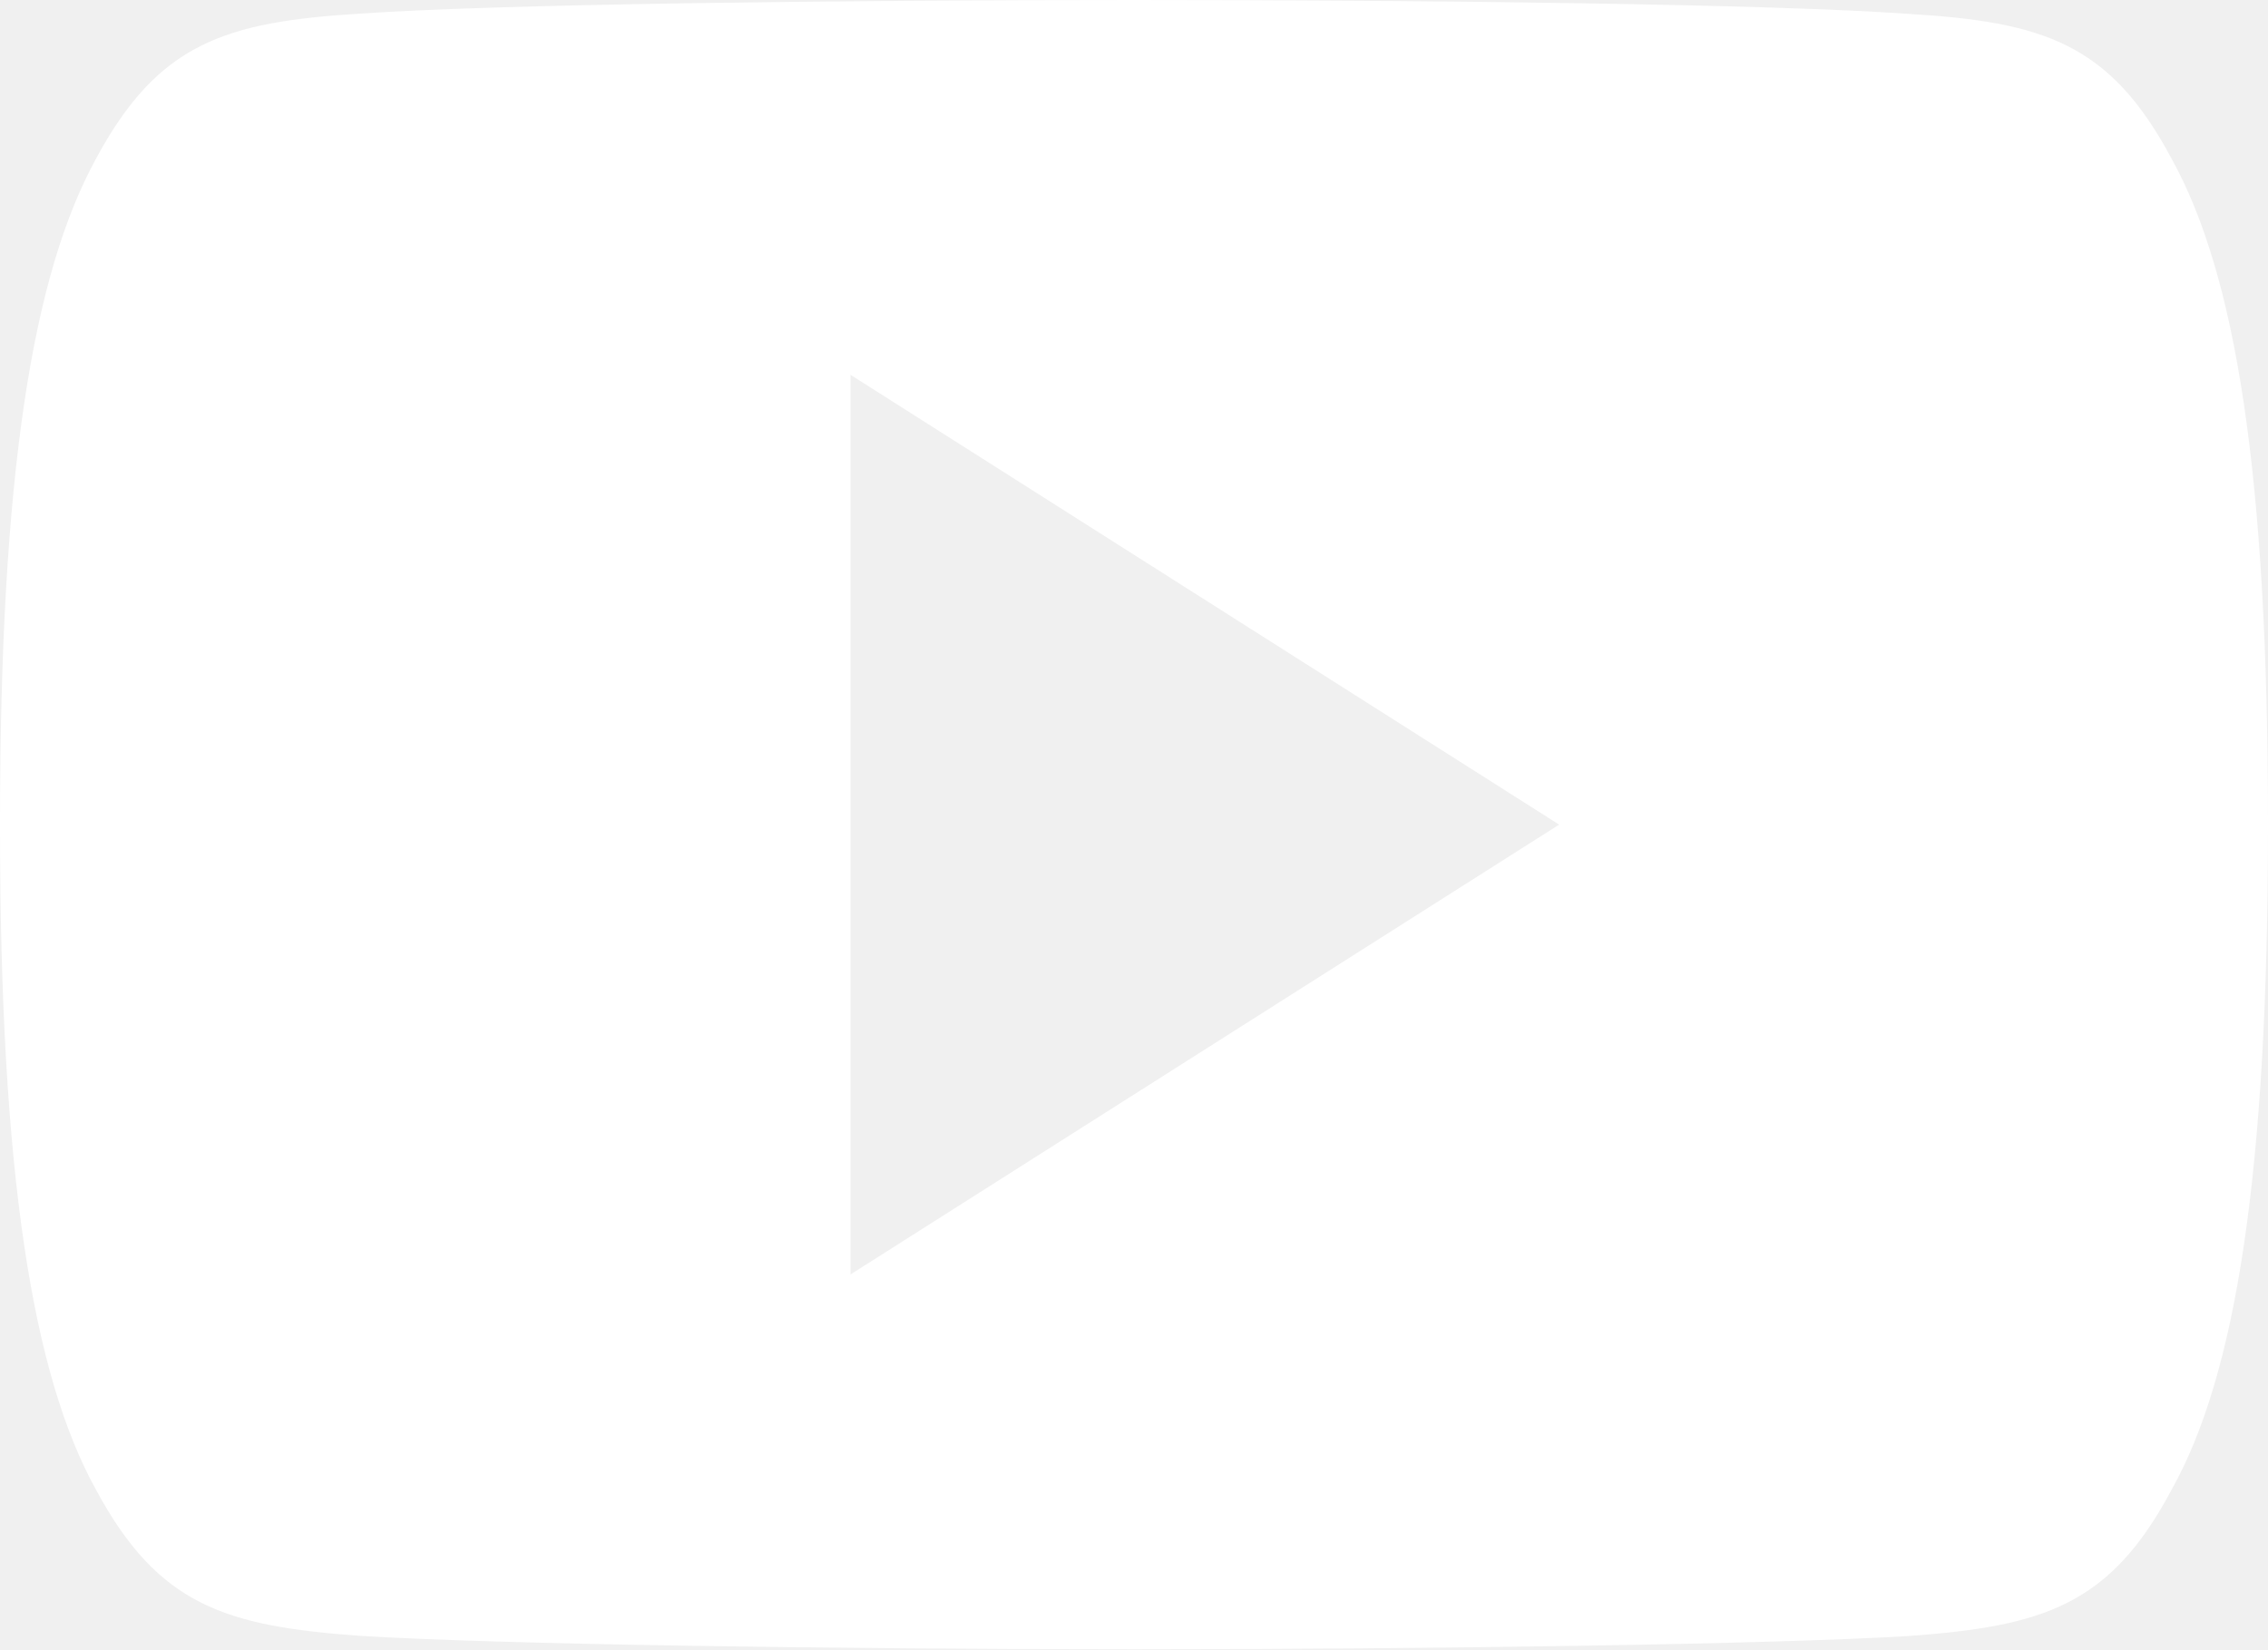
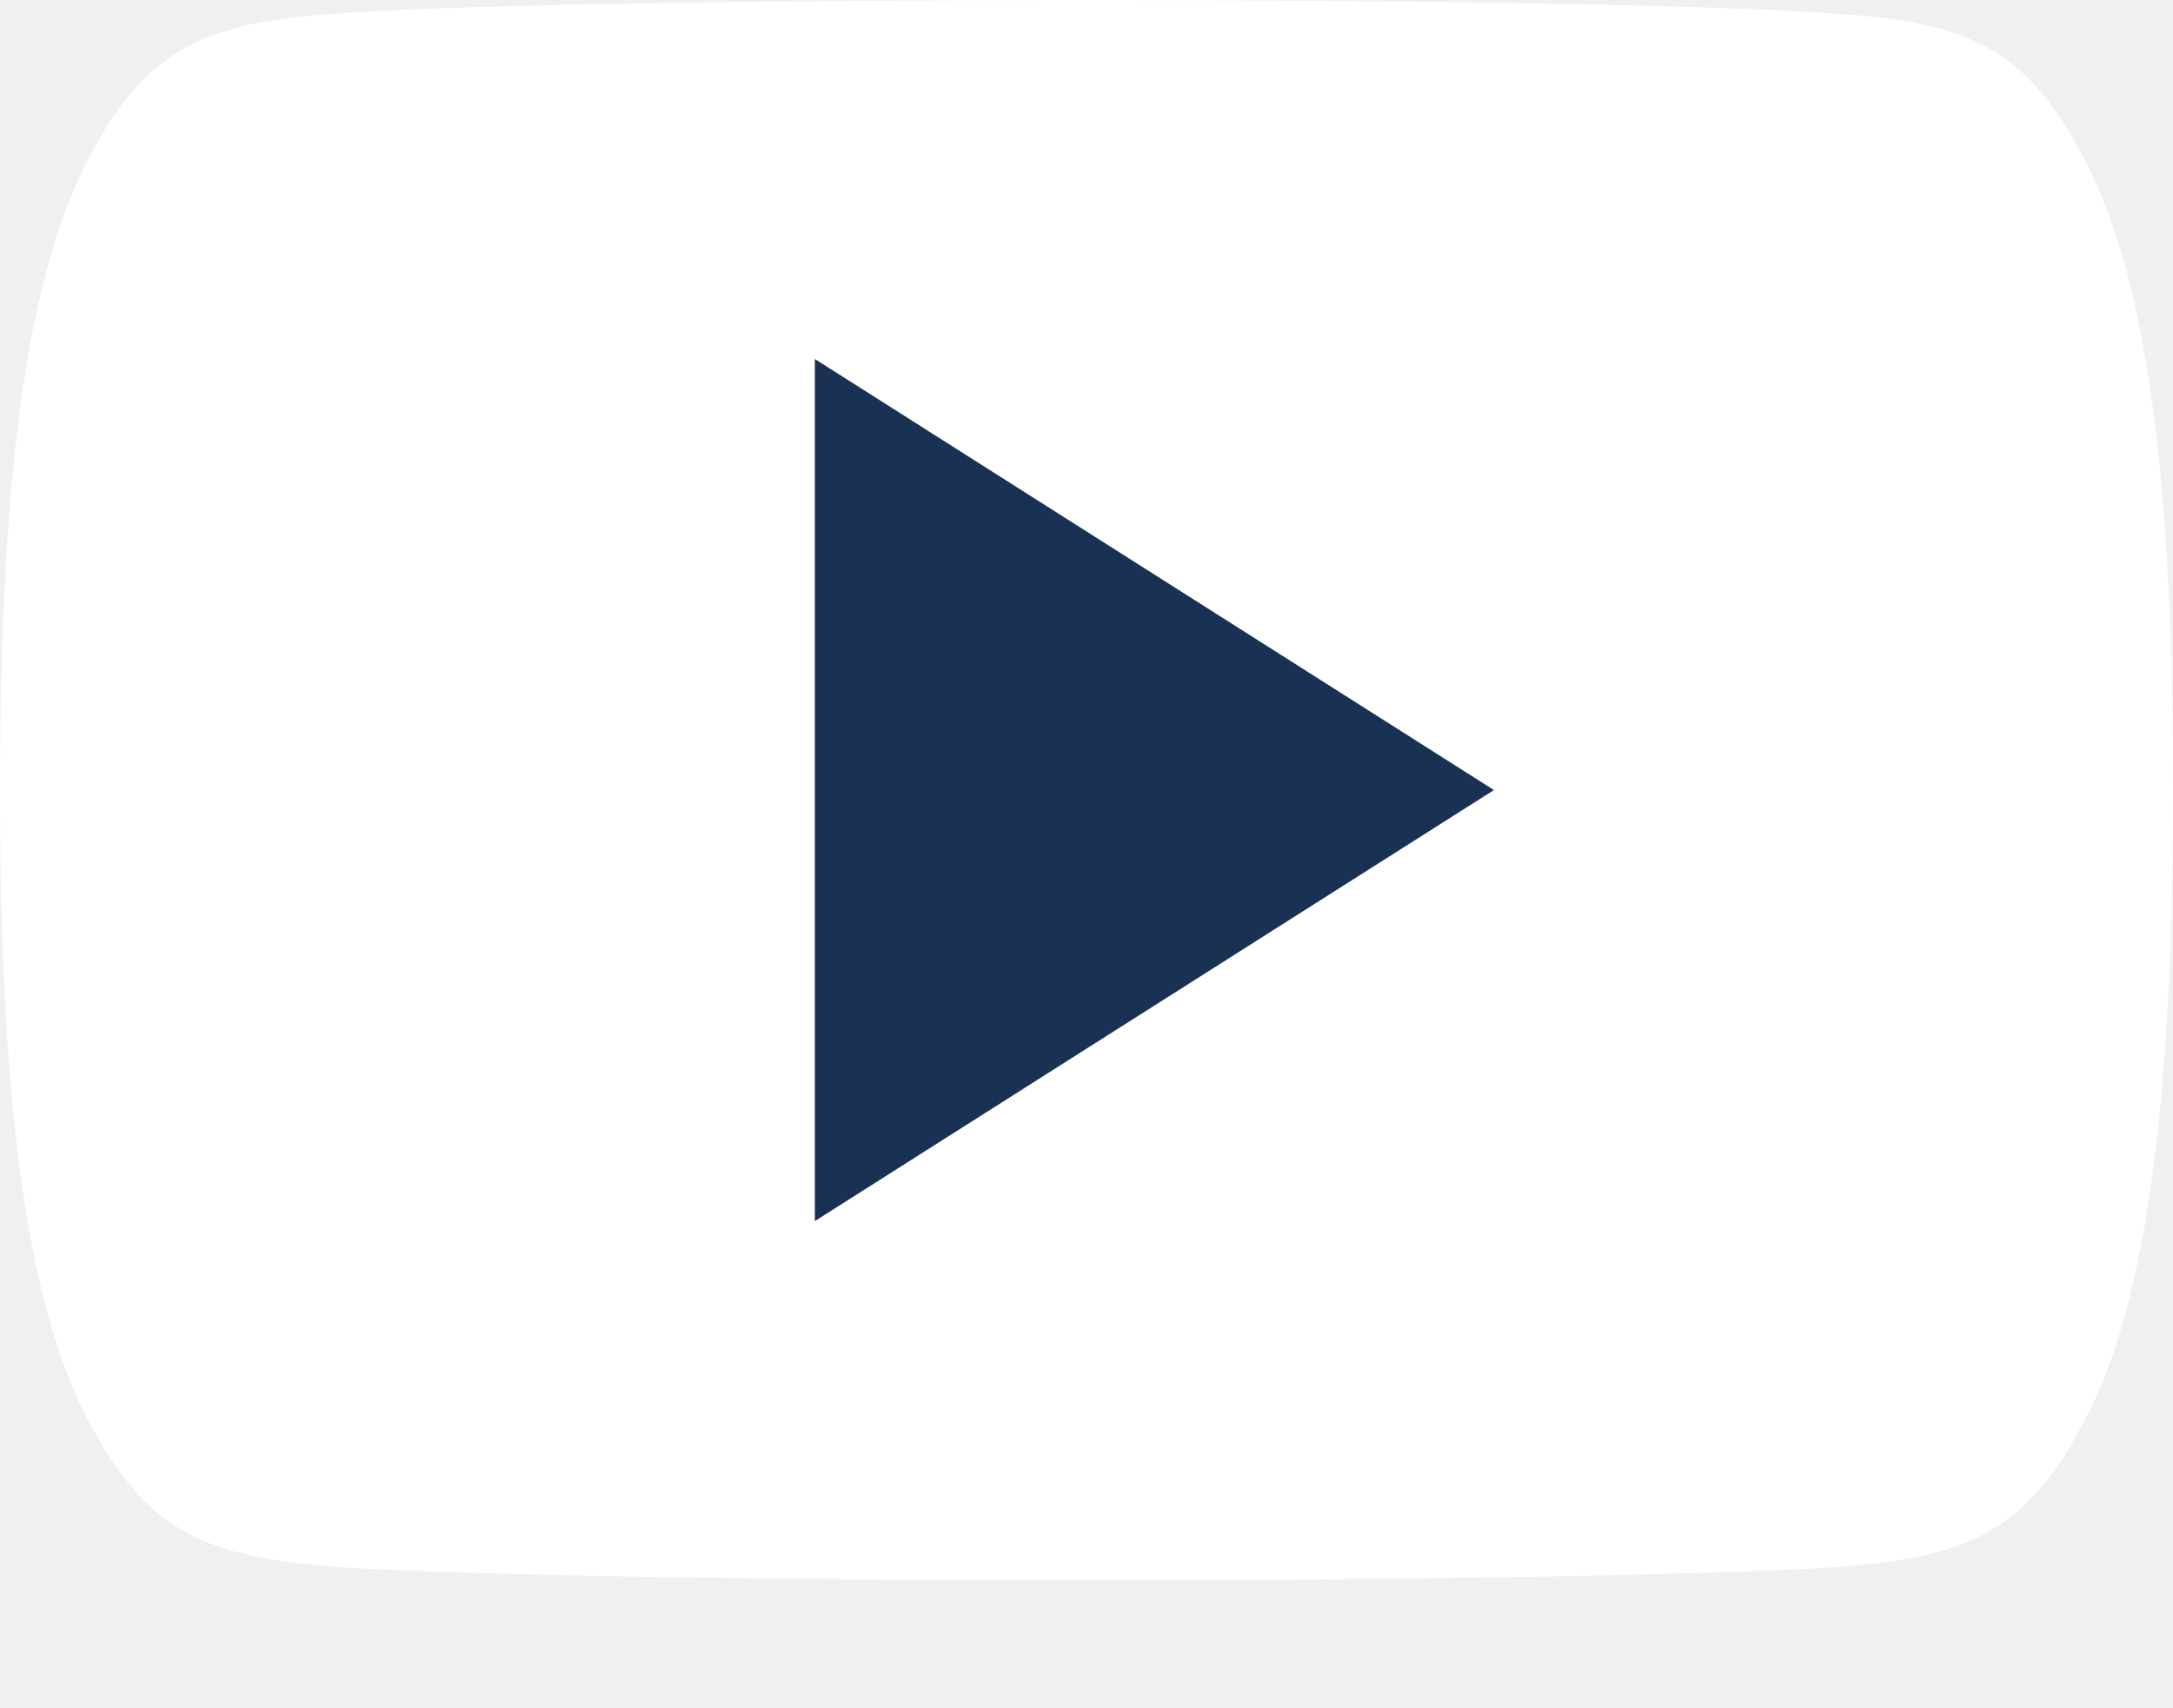
- <svg xmlns="http://www.w3.org/2000/svg" width="11" height="8" viewBox="0 0 11 8" fill="none">
-   <path fill-rule="evenodd" clip-rule="evenodd" d="M9.251 0.067C9.91 0.106 10.234 0.209 10.533 0.771C10.843 1.332 11 2.297 11 3.999V4.001V4.004C11 5.697 10.843 6.671 10.533 7.225C10.235 7.787 9.911 7.889 9.252 7.936C8.592 7.976 6.936 8 5.501 8C4.064 8 2.407 7.976 1.748 7.935C1.09 7.888 0.767 7.786 0.465 7.225C0.158 6.67 0 5.697 0 4.004V4.002V4V3.998C0 2.297 0.158 1.332 0.465 0.771C0.767 0.209 1.091 0.106 1.749 0.066C2.407 0.02 4.064 0 5.501 0C6.936 0 8.592 0.02 9.251 0.067ZM7.562 4L4.125 1.818V6.182L7.562 4Z" fill="white" />
+ <svg xmlns="http://www.w3.org/2000/svg" width="14" height="11" viewBox="0 0 14 11" fill="none">
+   <path d="M13.405 0.981C13.025 0.267 12.613 0.135 11.774 0.085C10.936 0.025 8.828 0 7.002 0C5.172 0 3.063 0.025 2.226 0.084C1.389 0.135 0.976 0.266 0.592 0.981C0.201 1.695 0 2.924 0 5.088C0 5.09 0 5.091 0 5.091C0 5.093 0 5.094 0 5.094V5.096C0 7.25 0.201 8.489 0.592 9.195C0.976 9.91 1.388 10.039 2.225 10.099C3.063 10.151 5.172 10.182 7.002 10.182C8.828 10.182 10.936 10.151 11.775 10.1C12.614 10.04 13.026 9.911 13.406 9.196C13.8 8.49 14 7.251 14 5.096C14 5.096 14 5.094 14 5.092C14 5.092 14 5.09 14 5.089C14 2.924 13.8 1.695 13.405 0.981Z" fill="white" />
+   <path d="M5.25 7.867V2.313L9.625 5.09L5.25 7.867Z" fill="#193153" />
</svg>
